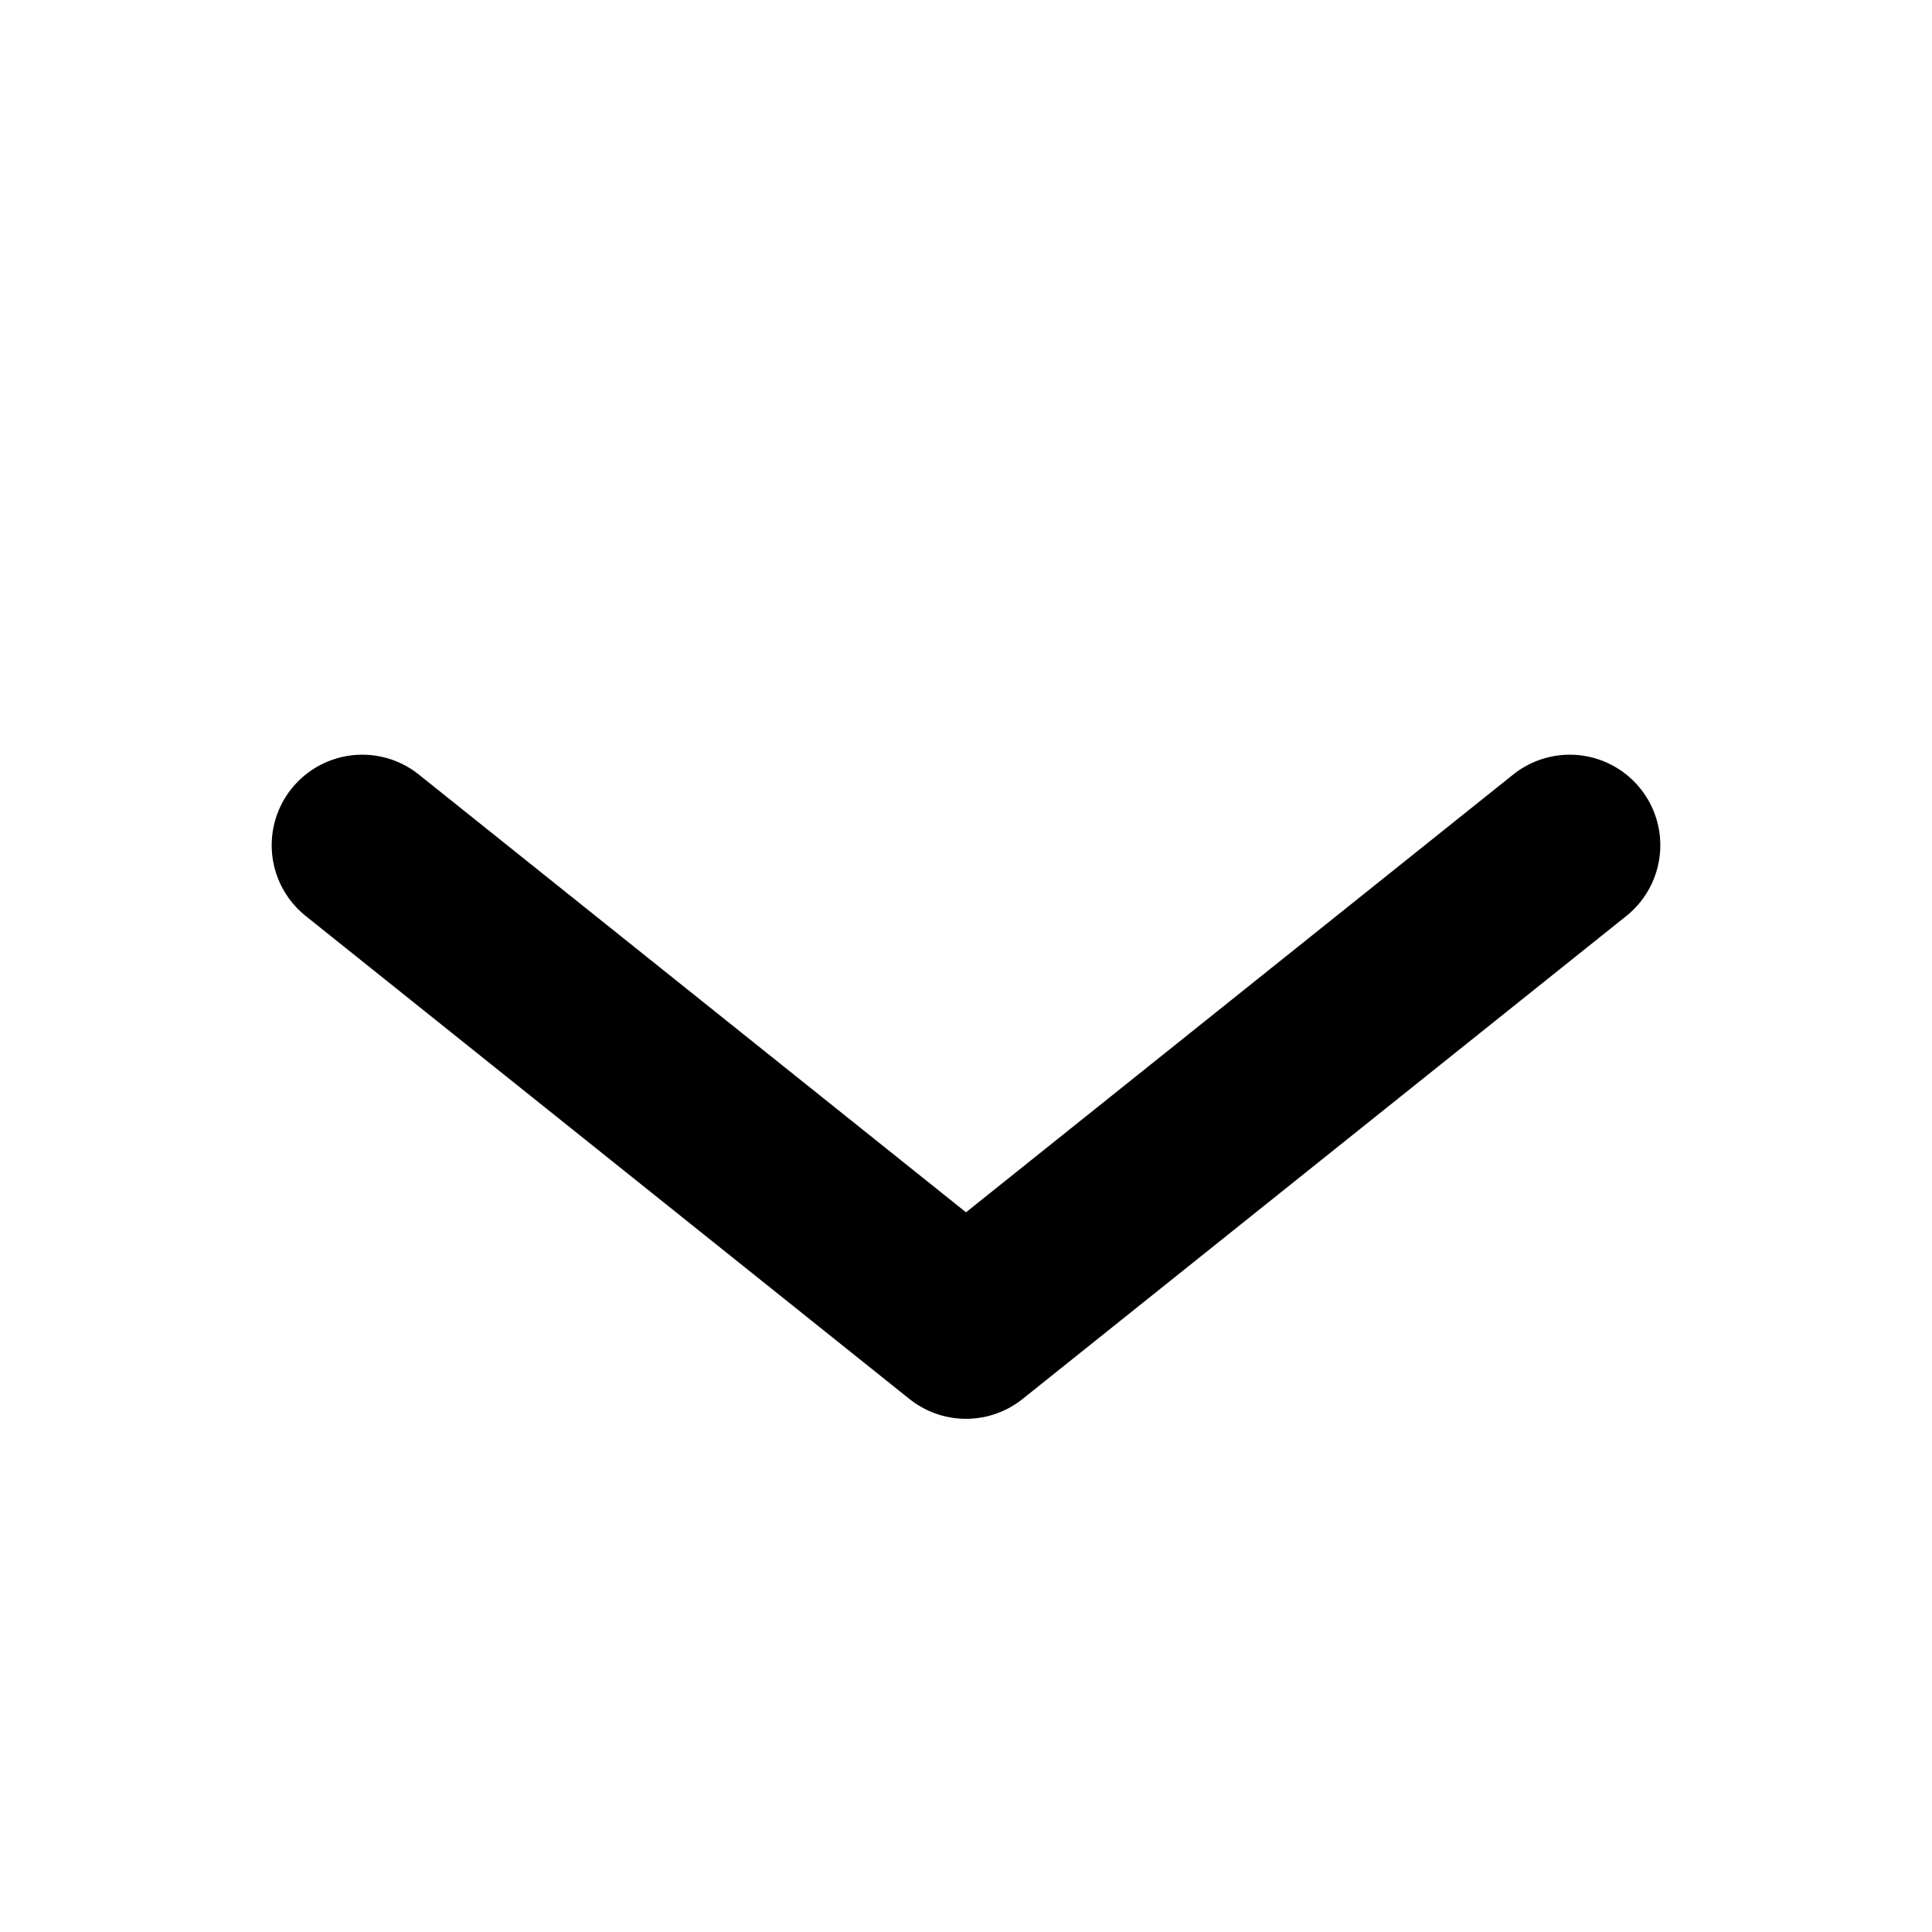
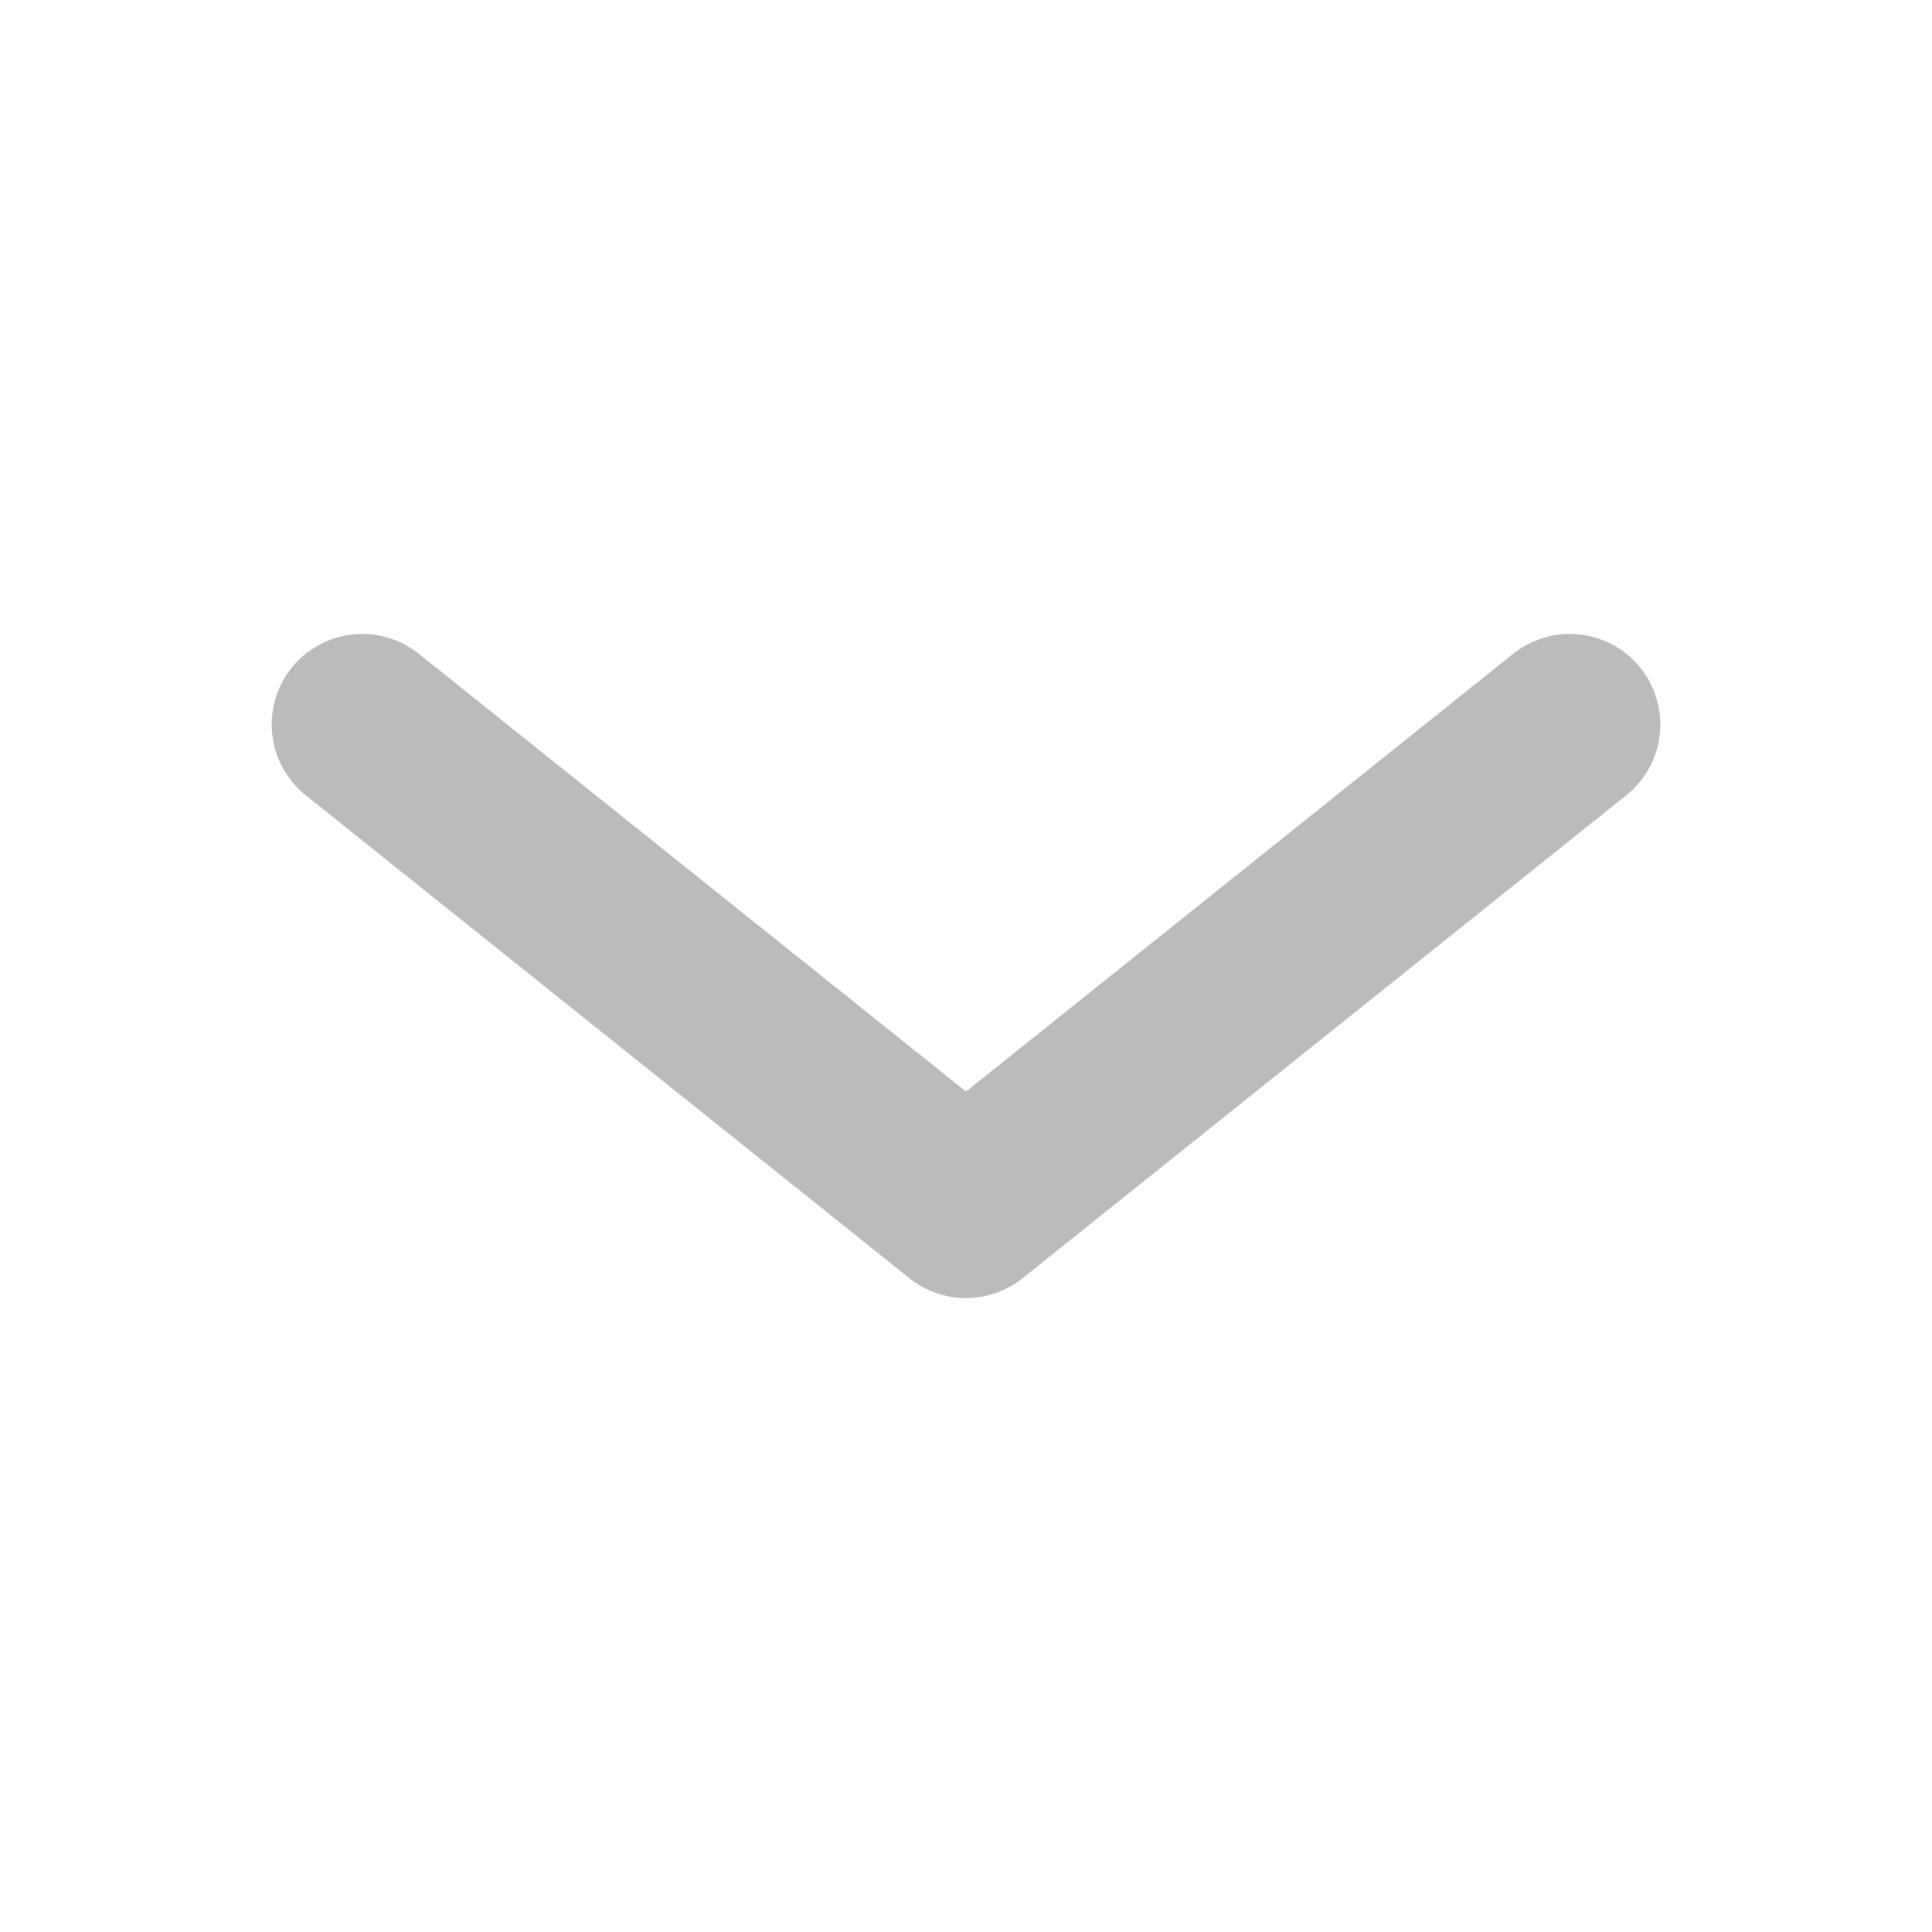
<svg xmlns="http://www.w3.org/2000/svg" width="16" height="16" fill="none" viewBox="0 0 16 16">
-   <path stroke="currentColor" stroke-linecap="round" stroke-linejoin="round" stroke-width="1.5" d="M13 7l-5 4-5-4" />
+   <path stroke="#BBB" stroke-linecap="round" stroke-linejoin="round" stroke-width="1.5" d="M3 6l5 4 5-4" />
</svg>
